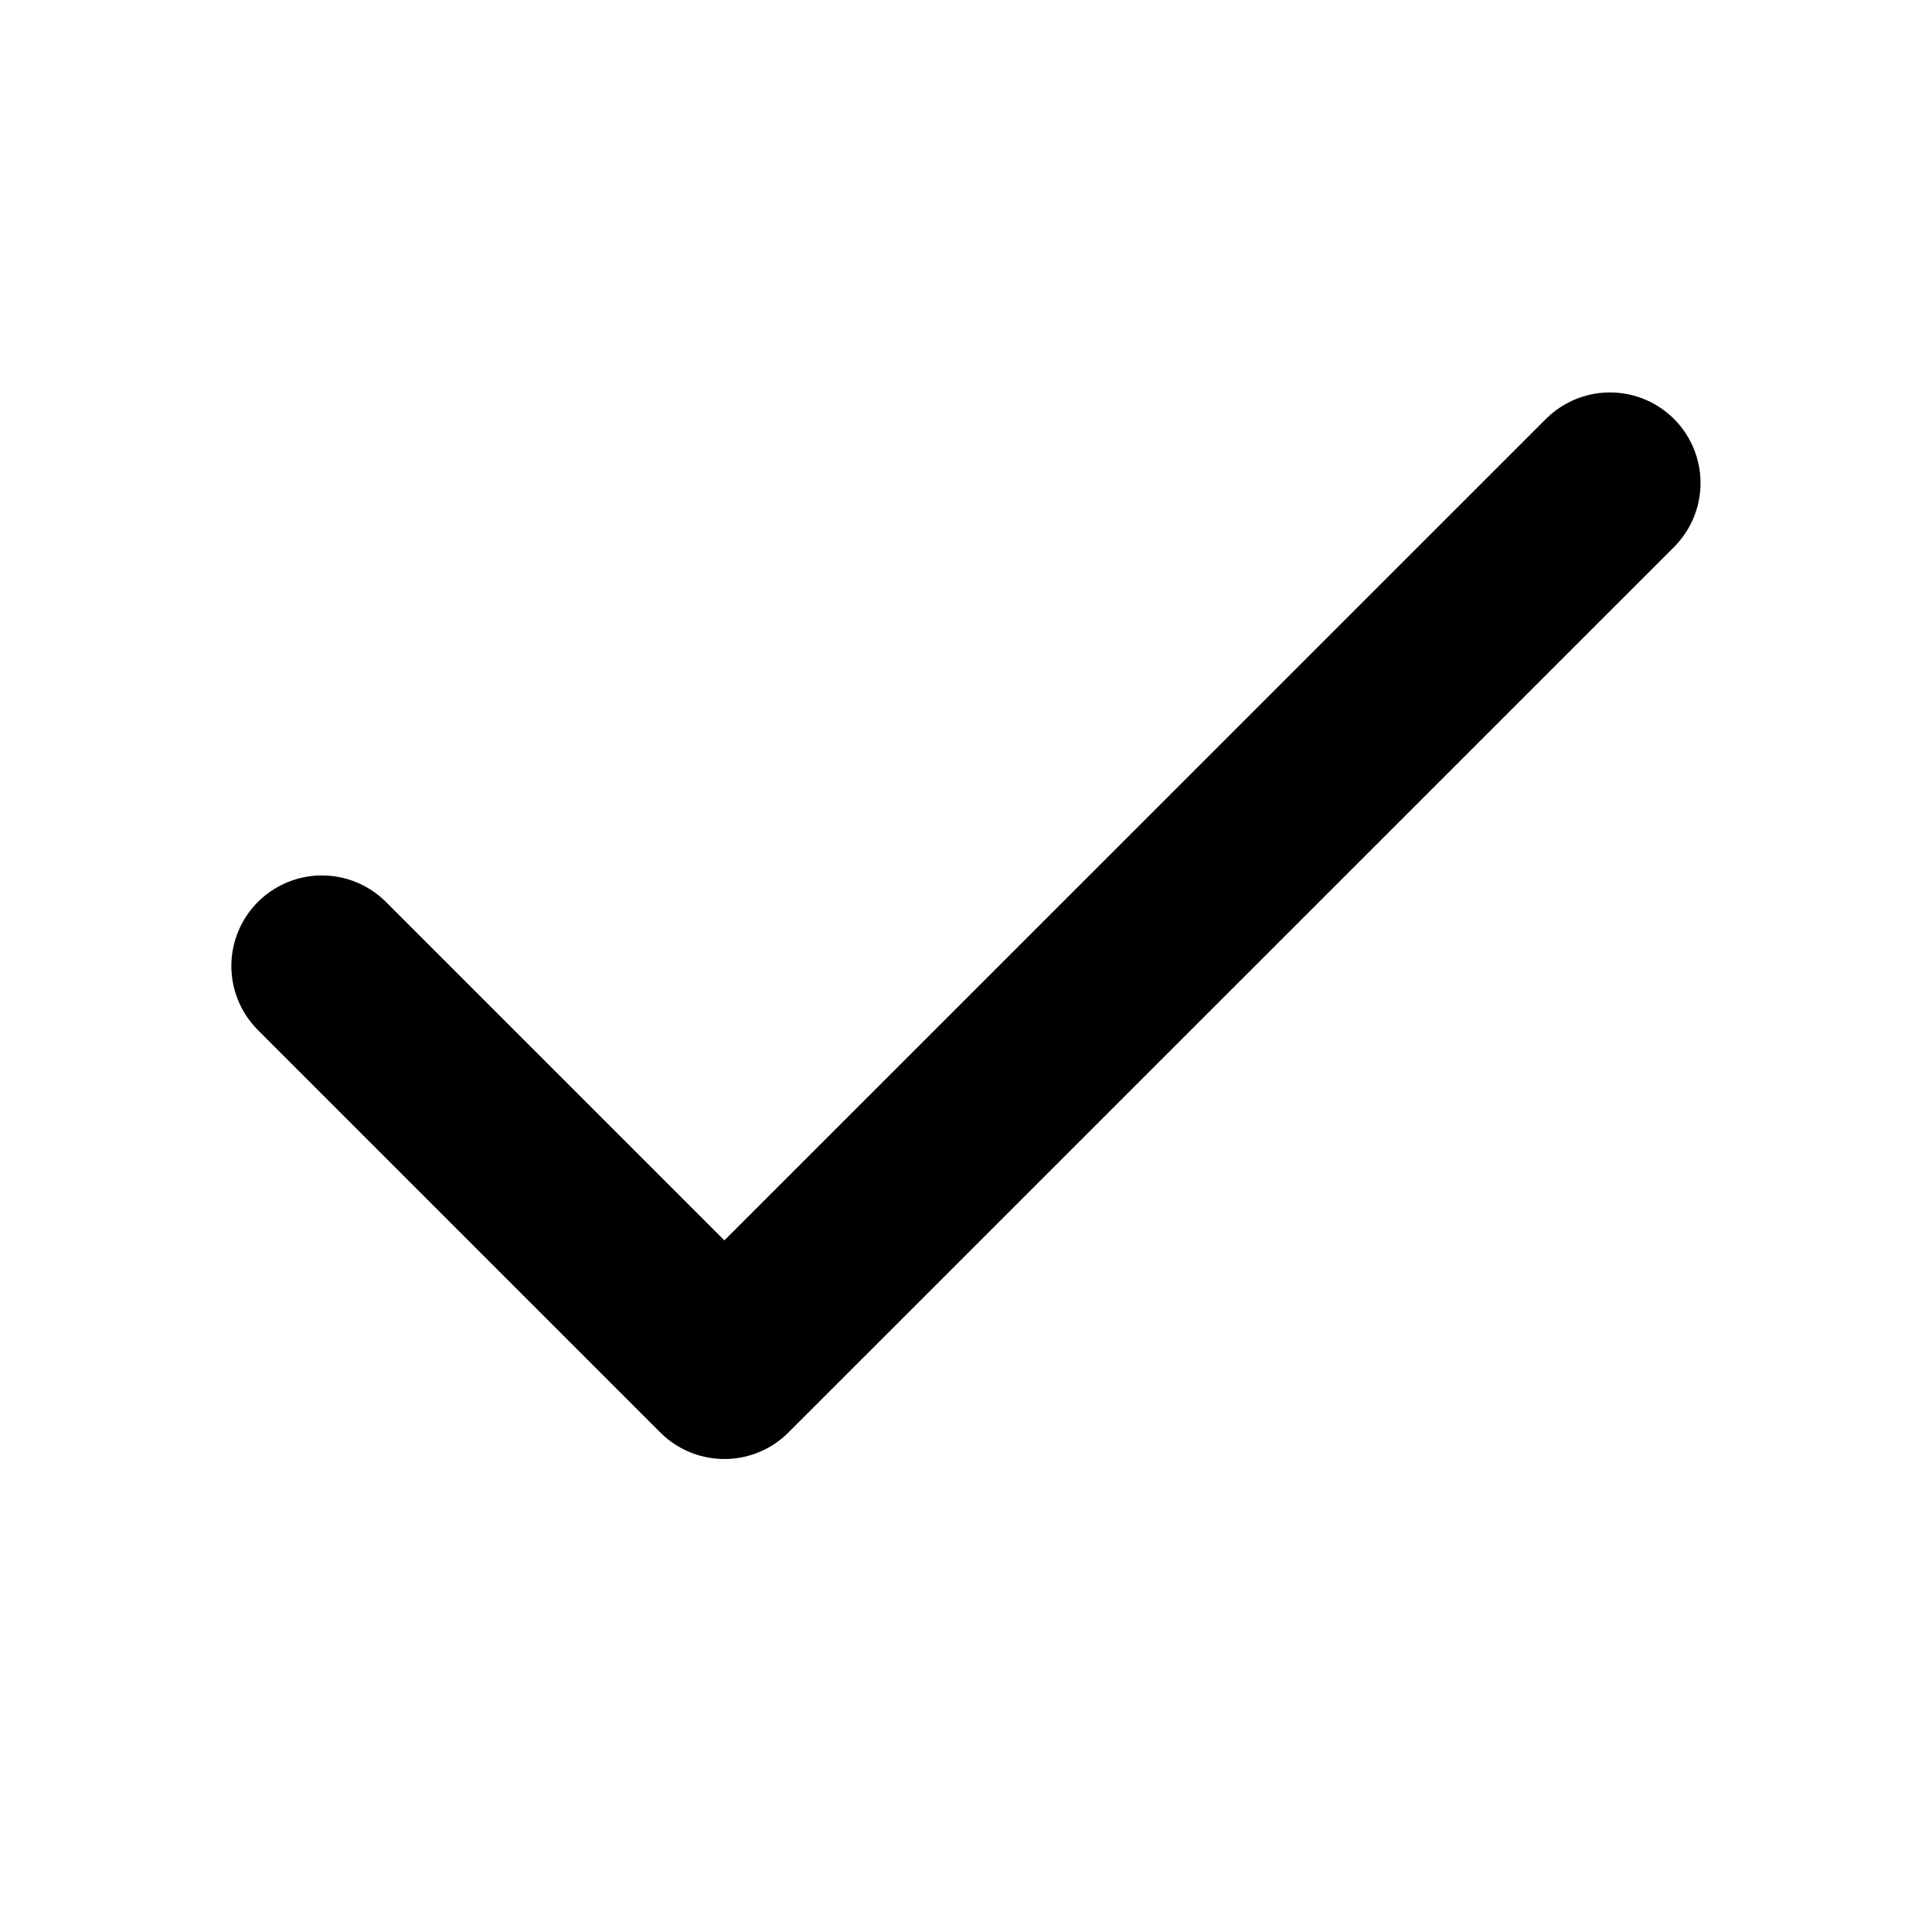
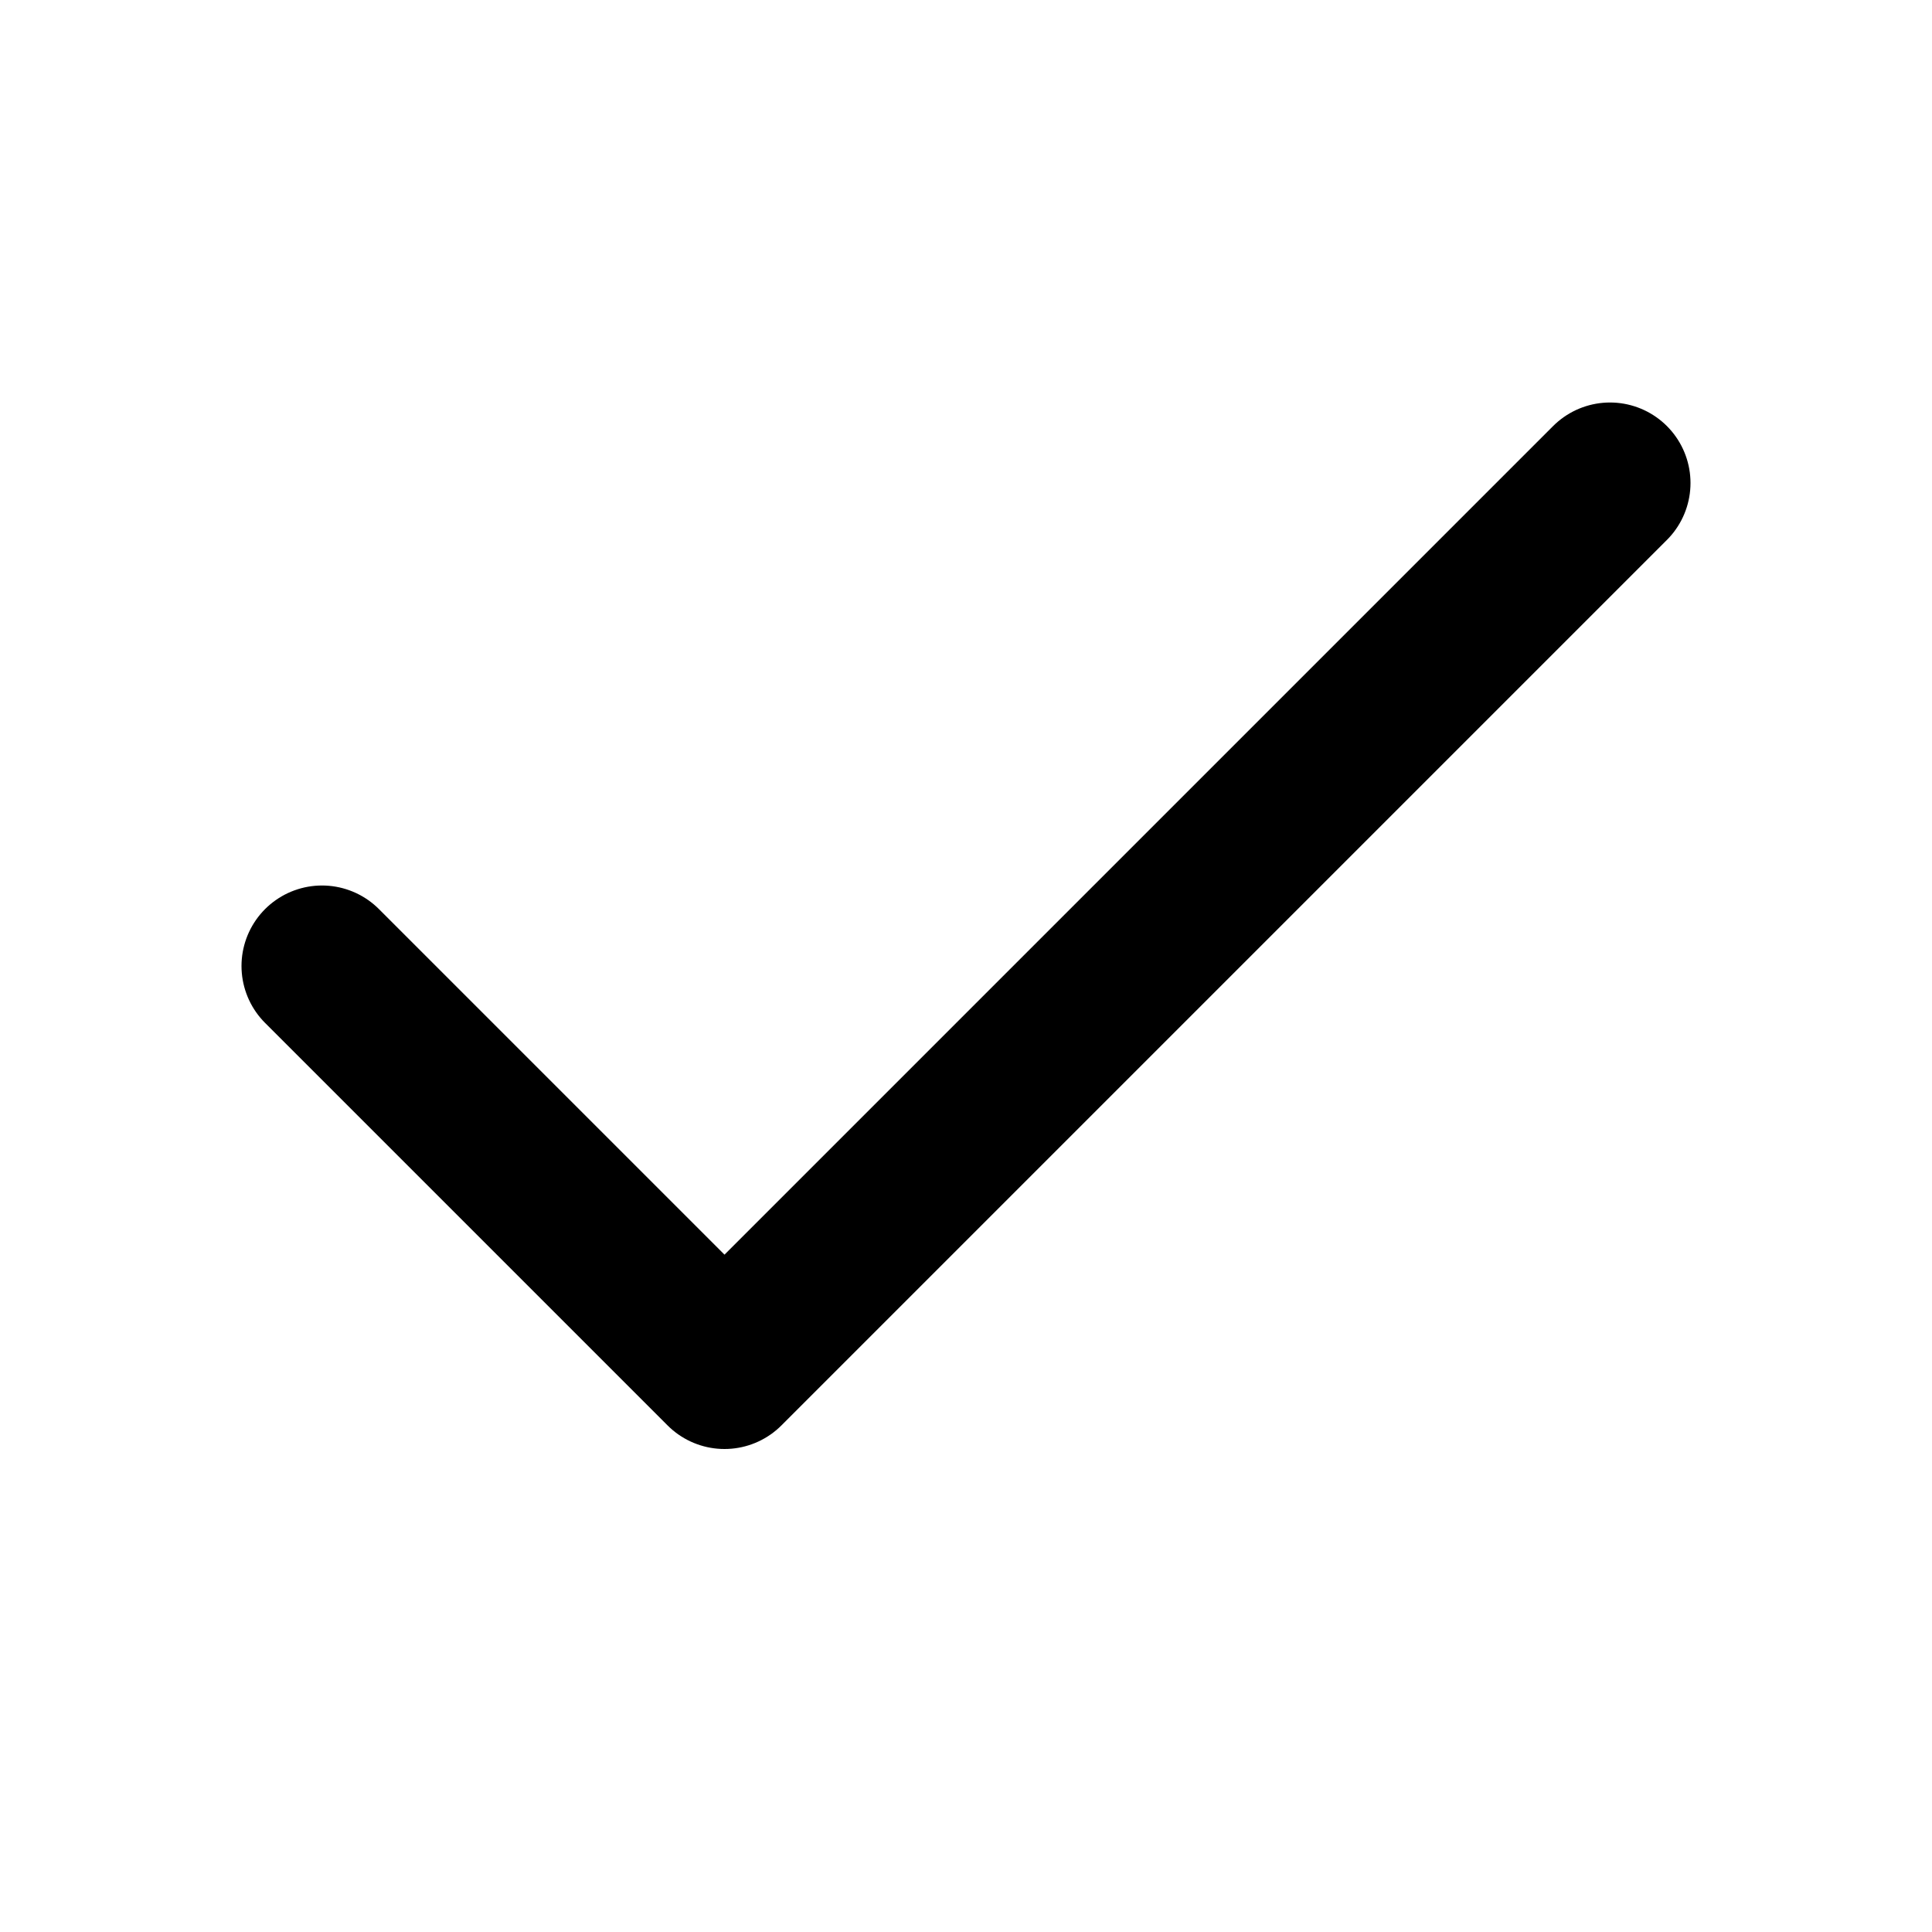
- <svg xmlns="http://www.w3.org/2000/svg" width="16" height="16" viewBox="0 0 16 16" fill="none">
-   <path d="M13.333 4L5.999 11.333L2.666 8" stroke="currentColor" stroke-width="1.5" stroke-linecap="round" stroke-linejoin="round" />
+ <svg xmlns="http://www.w3.org/2000/svg" width="24" height="24" viewBox="0 0 24 24" fill="none" stroke="currentColor" stroke-width="2" stroke-linecap="round" stroke-linejoin="round">
+   <path d="M20 6 9 17l-5-5" />
</svg>
